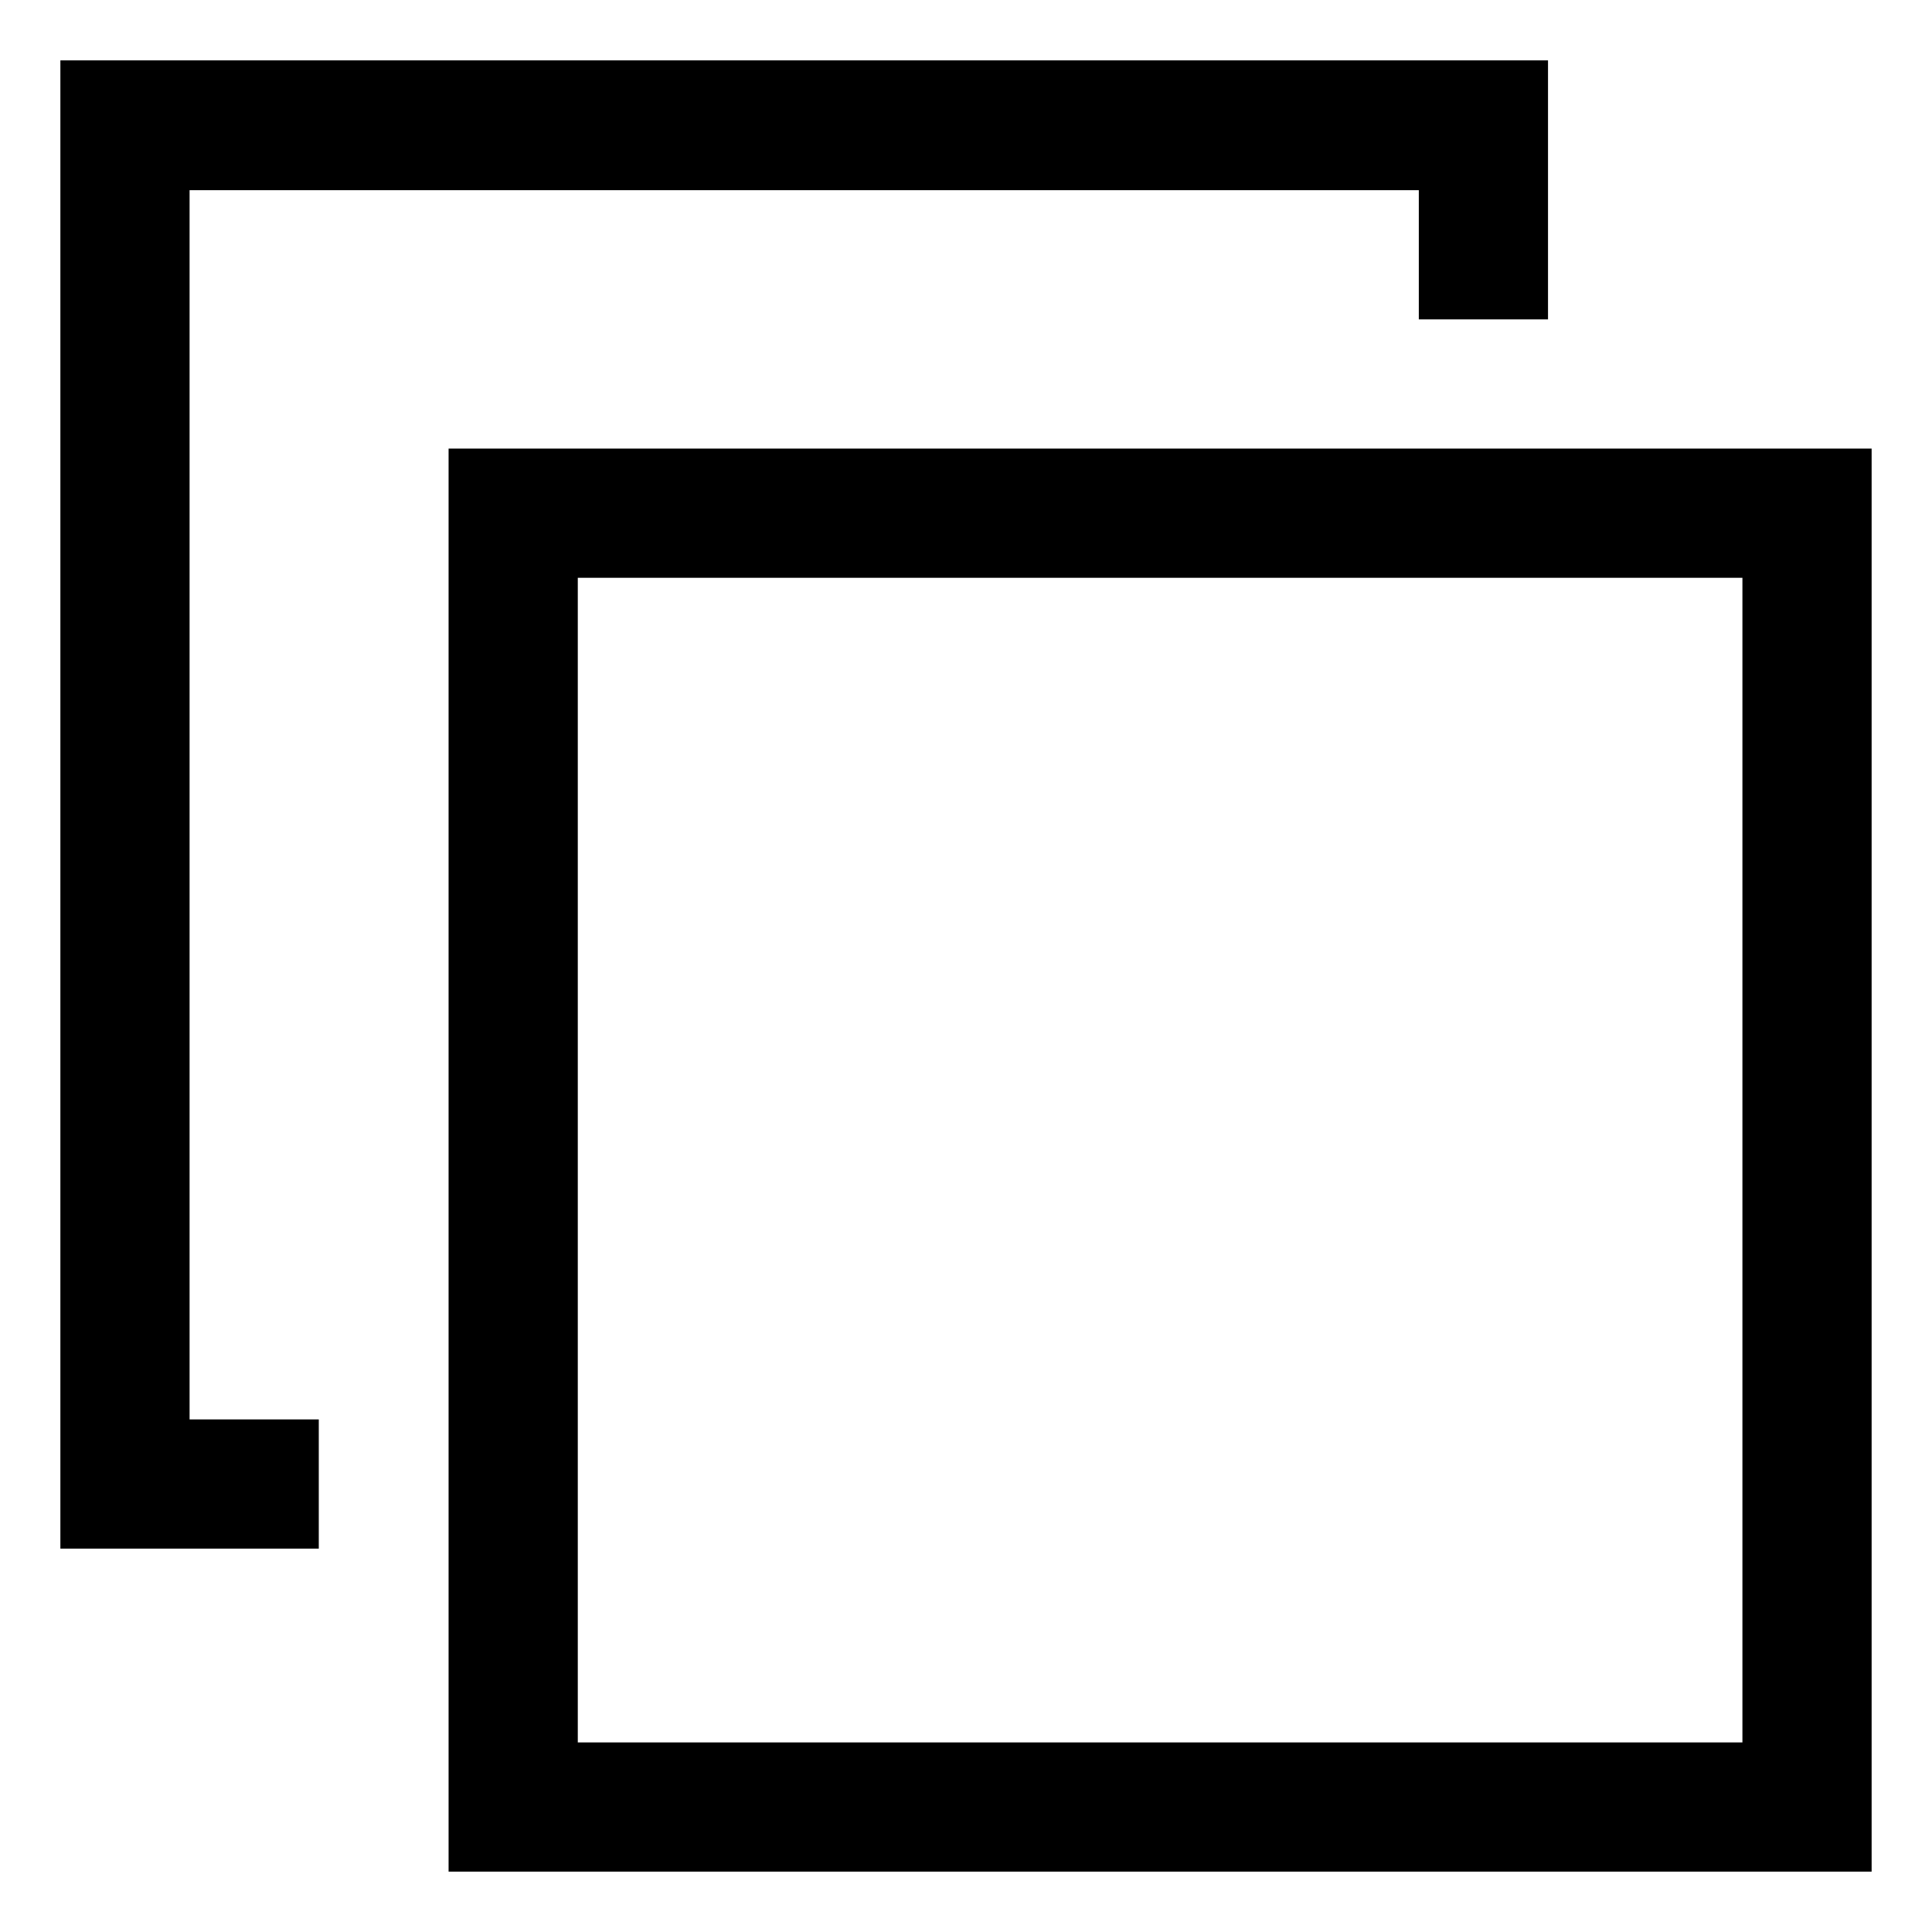
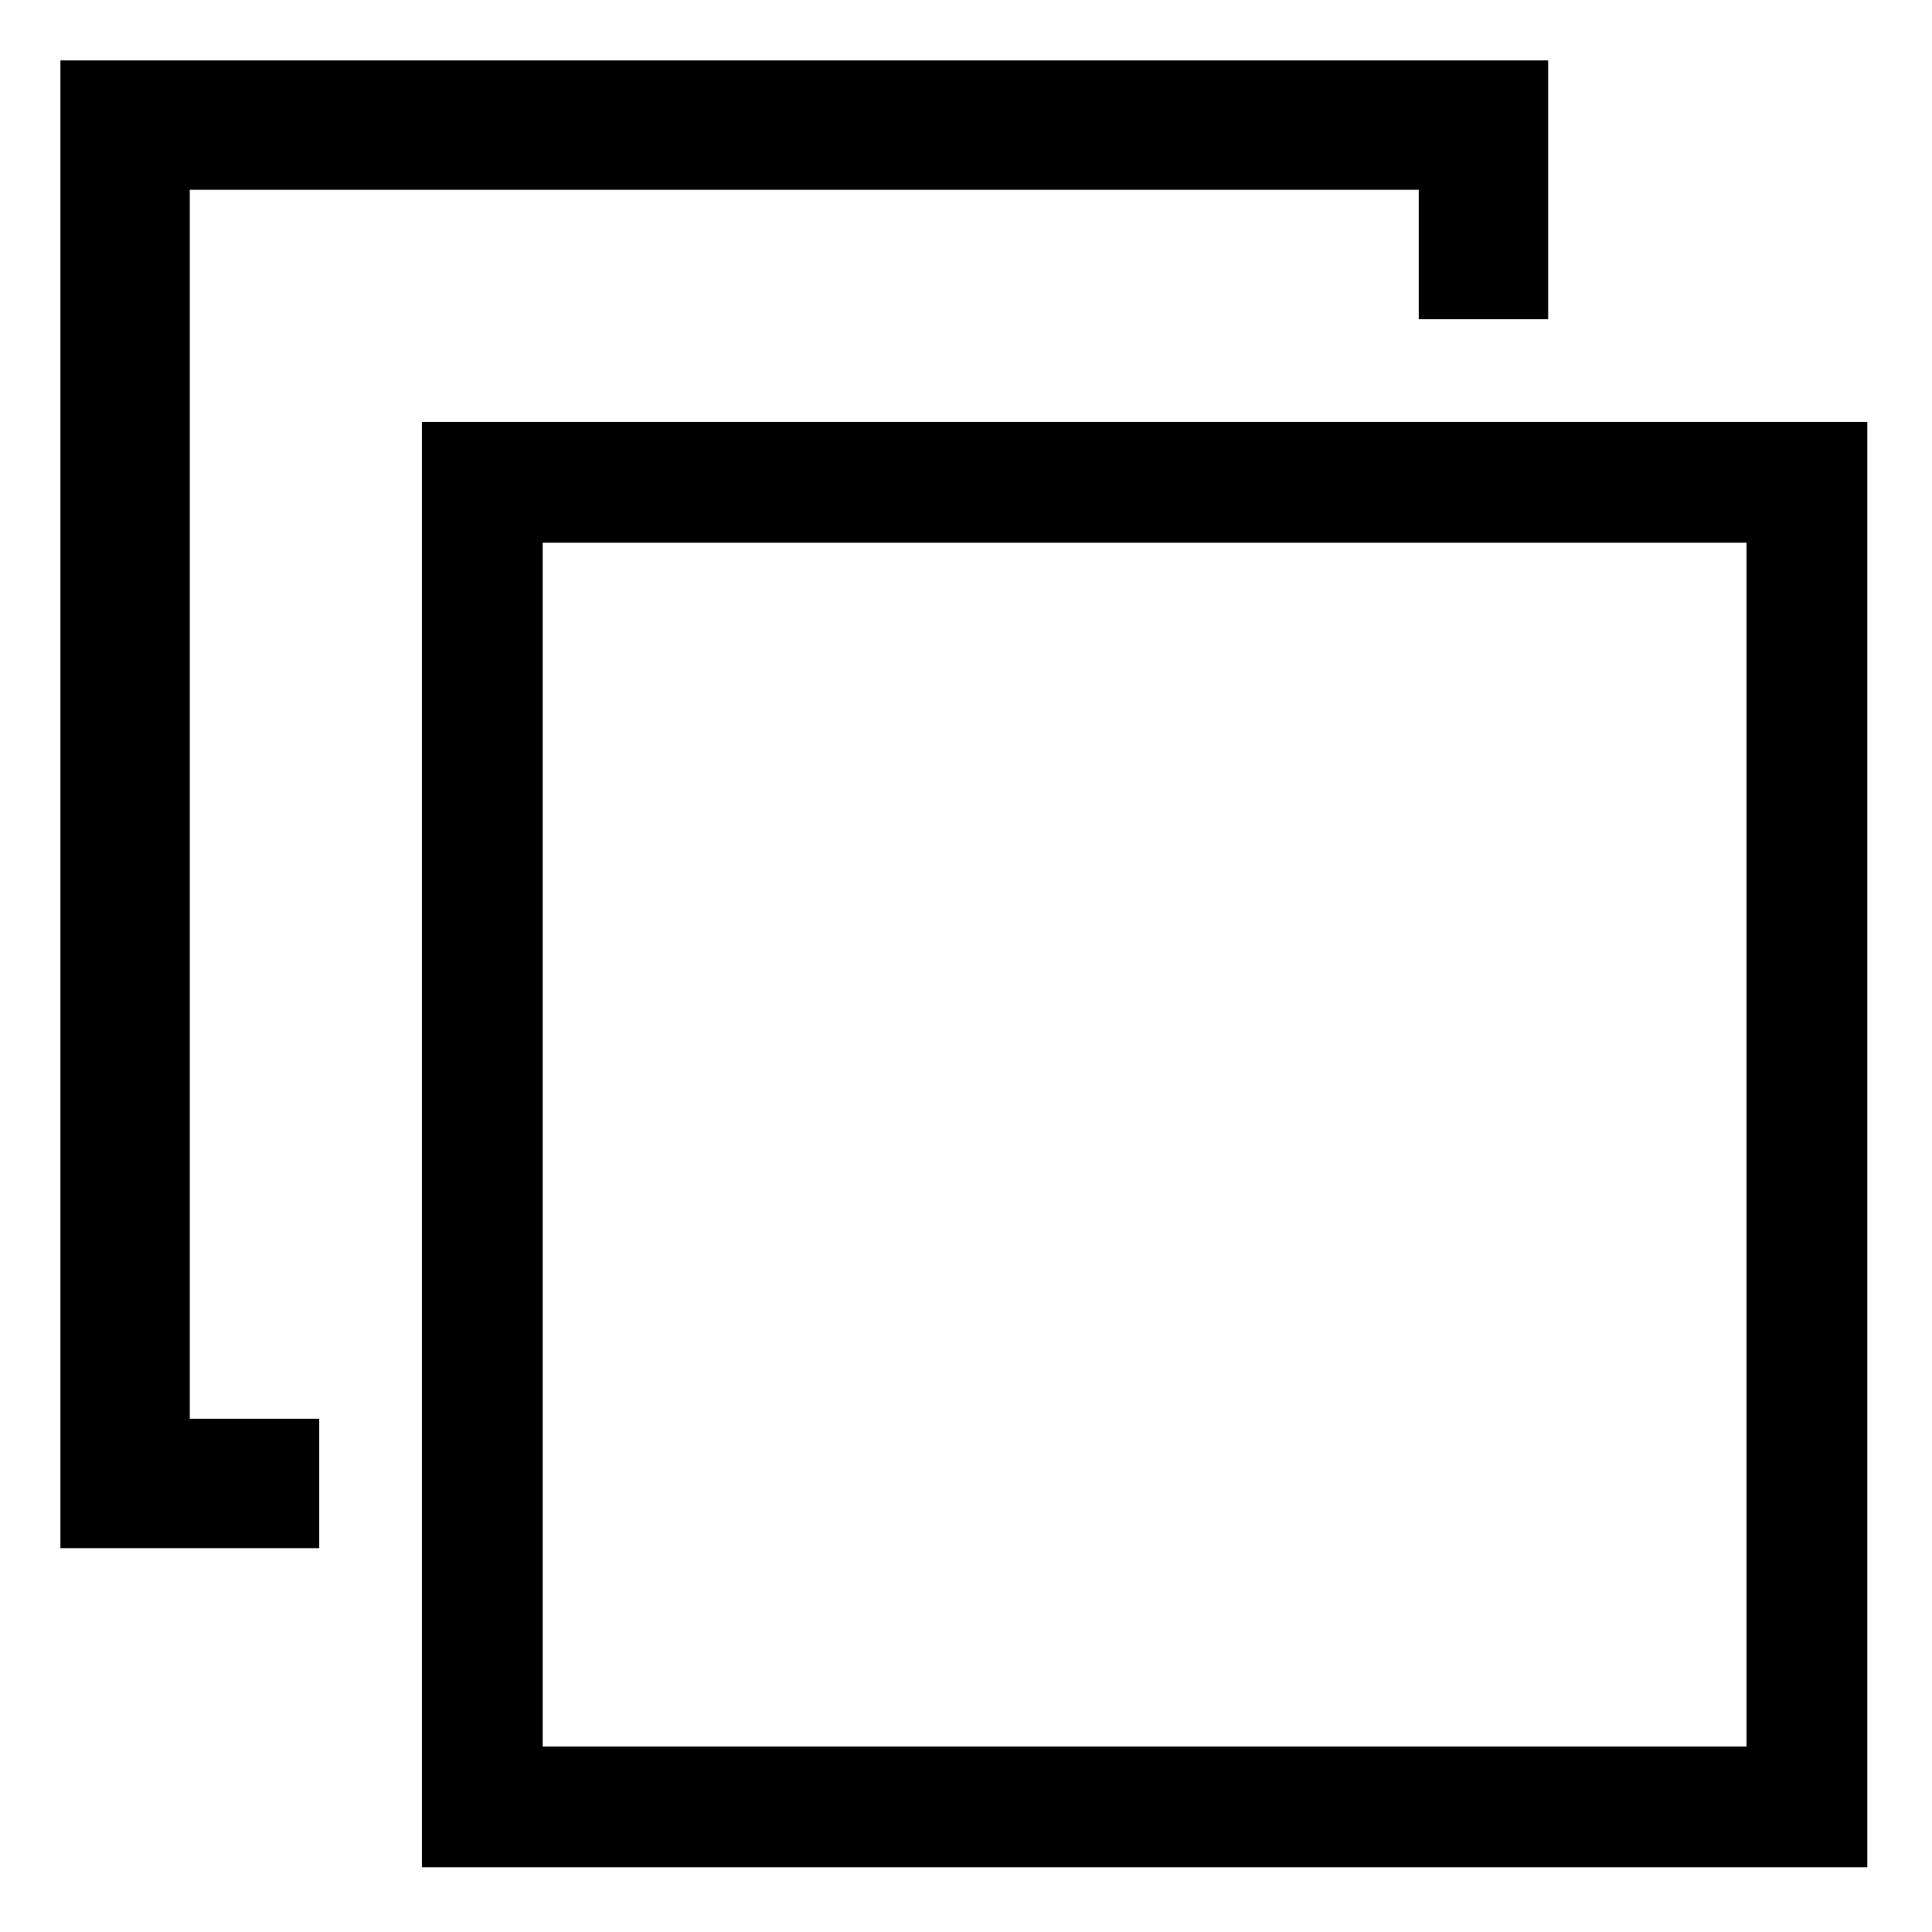
<svg xmlns="http://www.w3.org/2000/svg" id="Copy" viewBox="0 0 32 32">
  <defs>
    <style>.cls-1{fill-rule:evenodd;}</style>
  </defs>
-   <path class="cls-1" d="M1,1h24.64v4.29h-2.14v-2.14H3.14v20.36h2.14v2.14H1V1Z" />
-   <path class="cls-1" d="M28.86,9.57H9.57v19.29h19.29V9.57ZM7.43,7.43v23.57h23.57V7.43H7.43Z" />
+   <path class="cls-1" d="M1,1h24.643v4.286h-2.143v-2.143H3.143v20.357h2.143v2.143H1V1Z" />
+   <path d="M30.928,30.928H6.989V6.989h23.939v23.938ZM8.989,28.928h19.939V8.989H8.989v19.938Z" />
</svg>
